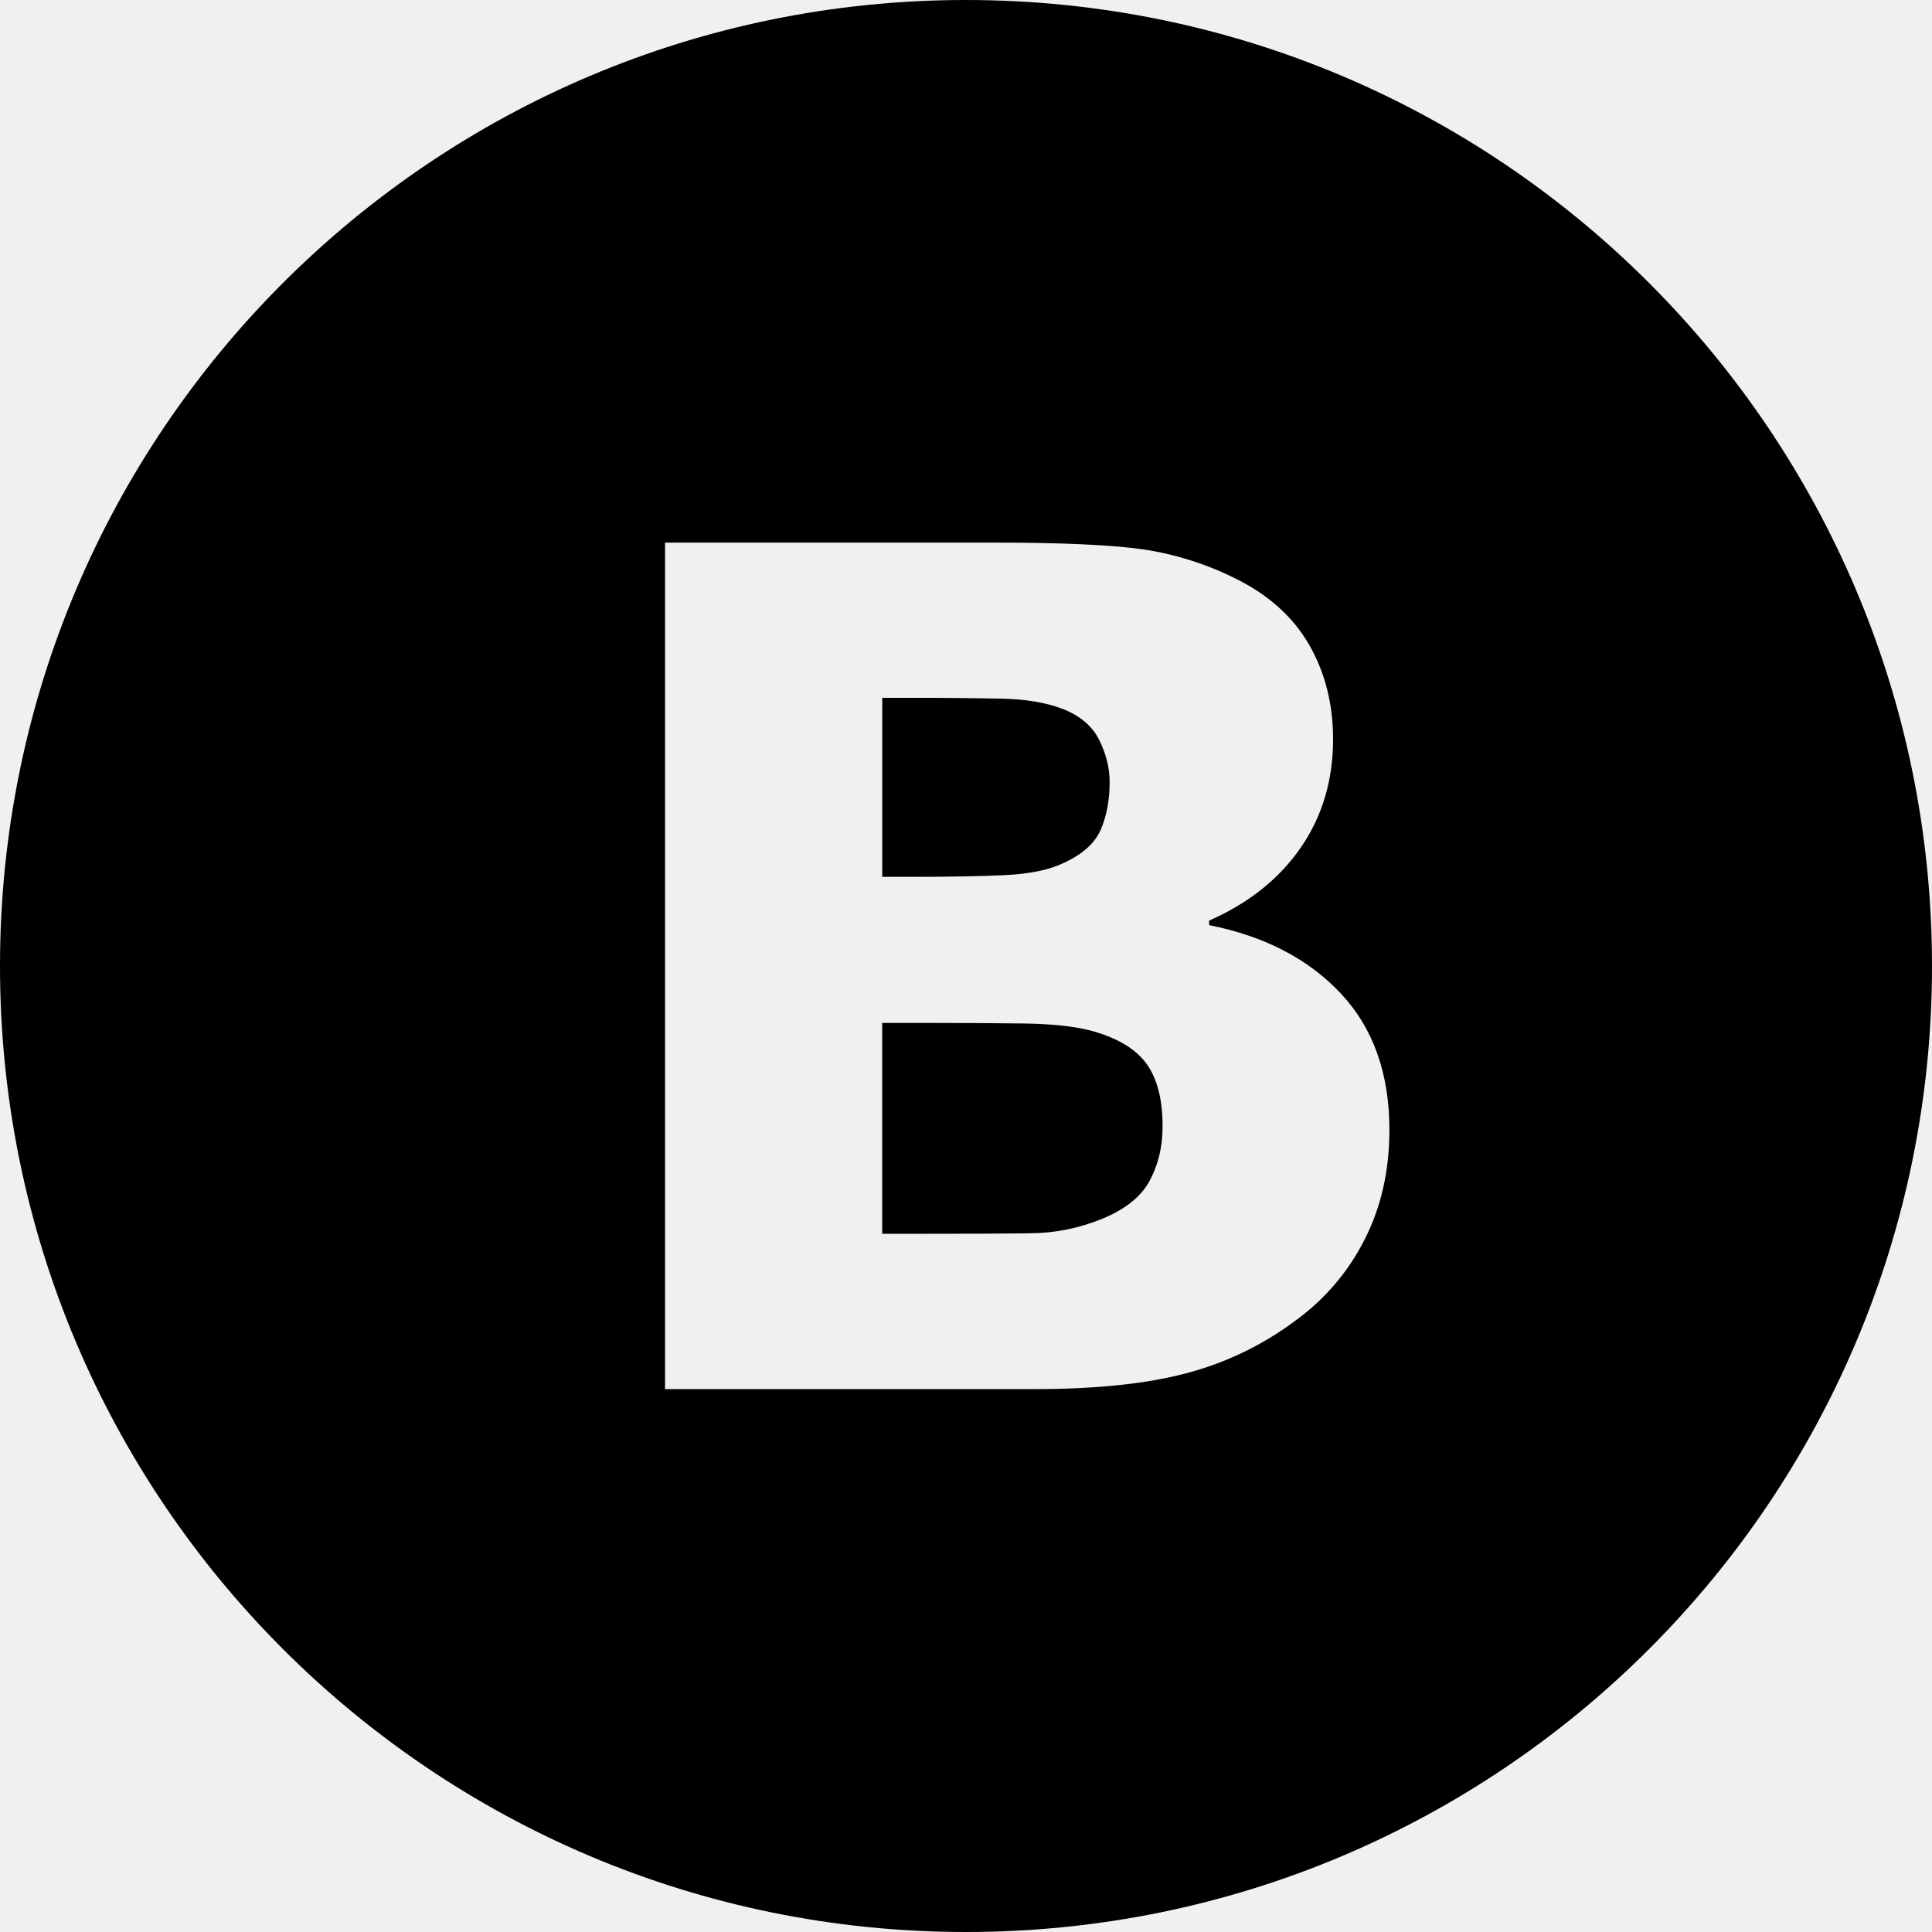
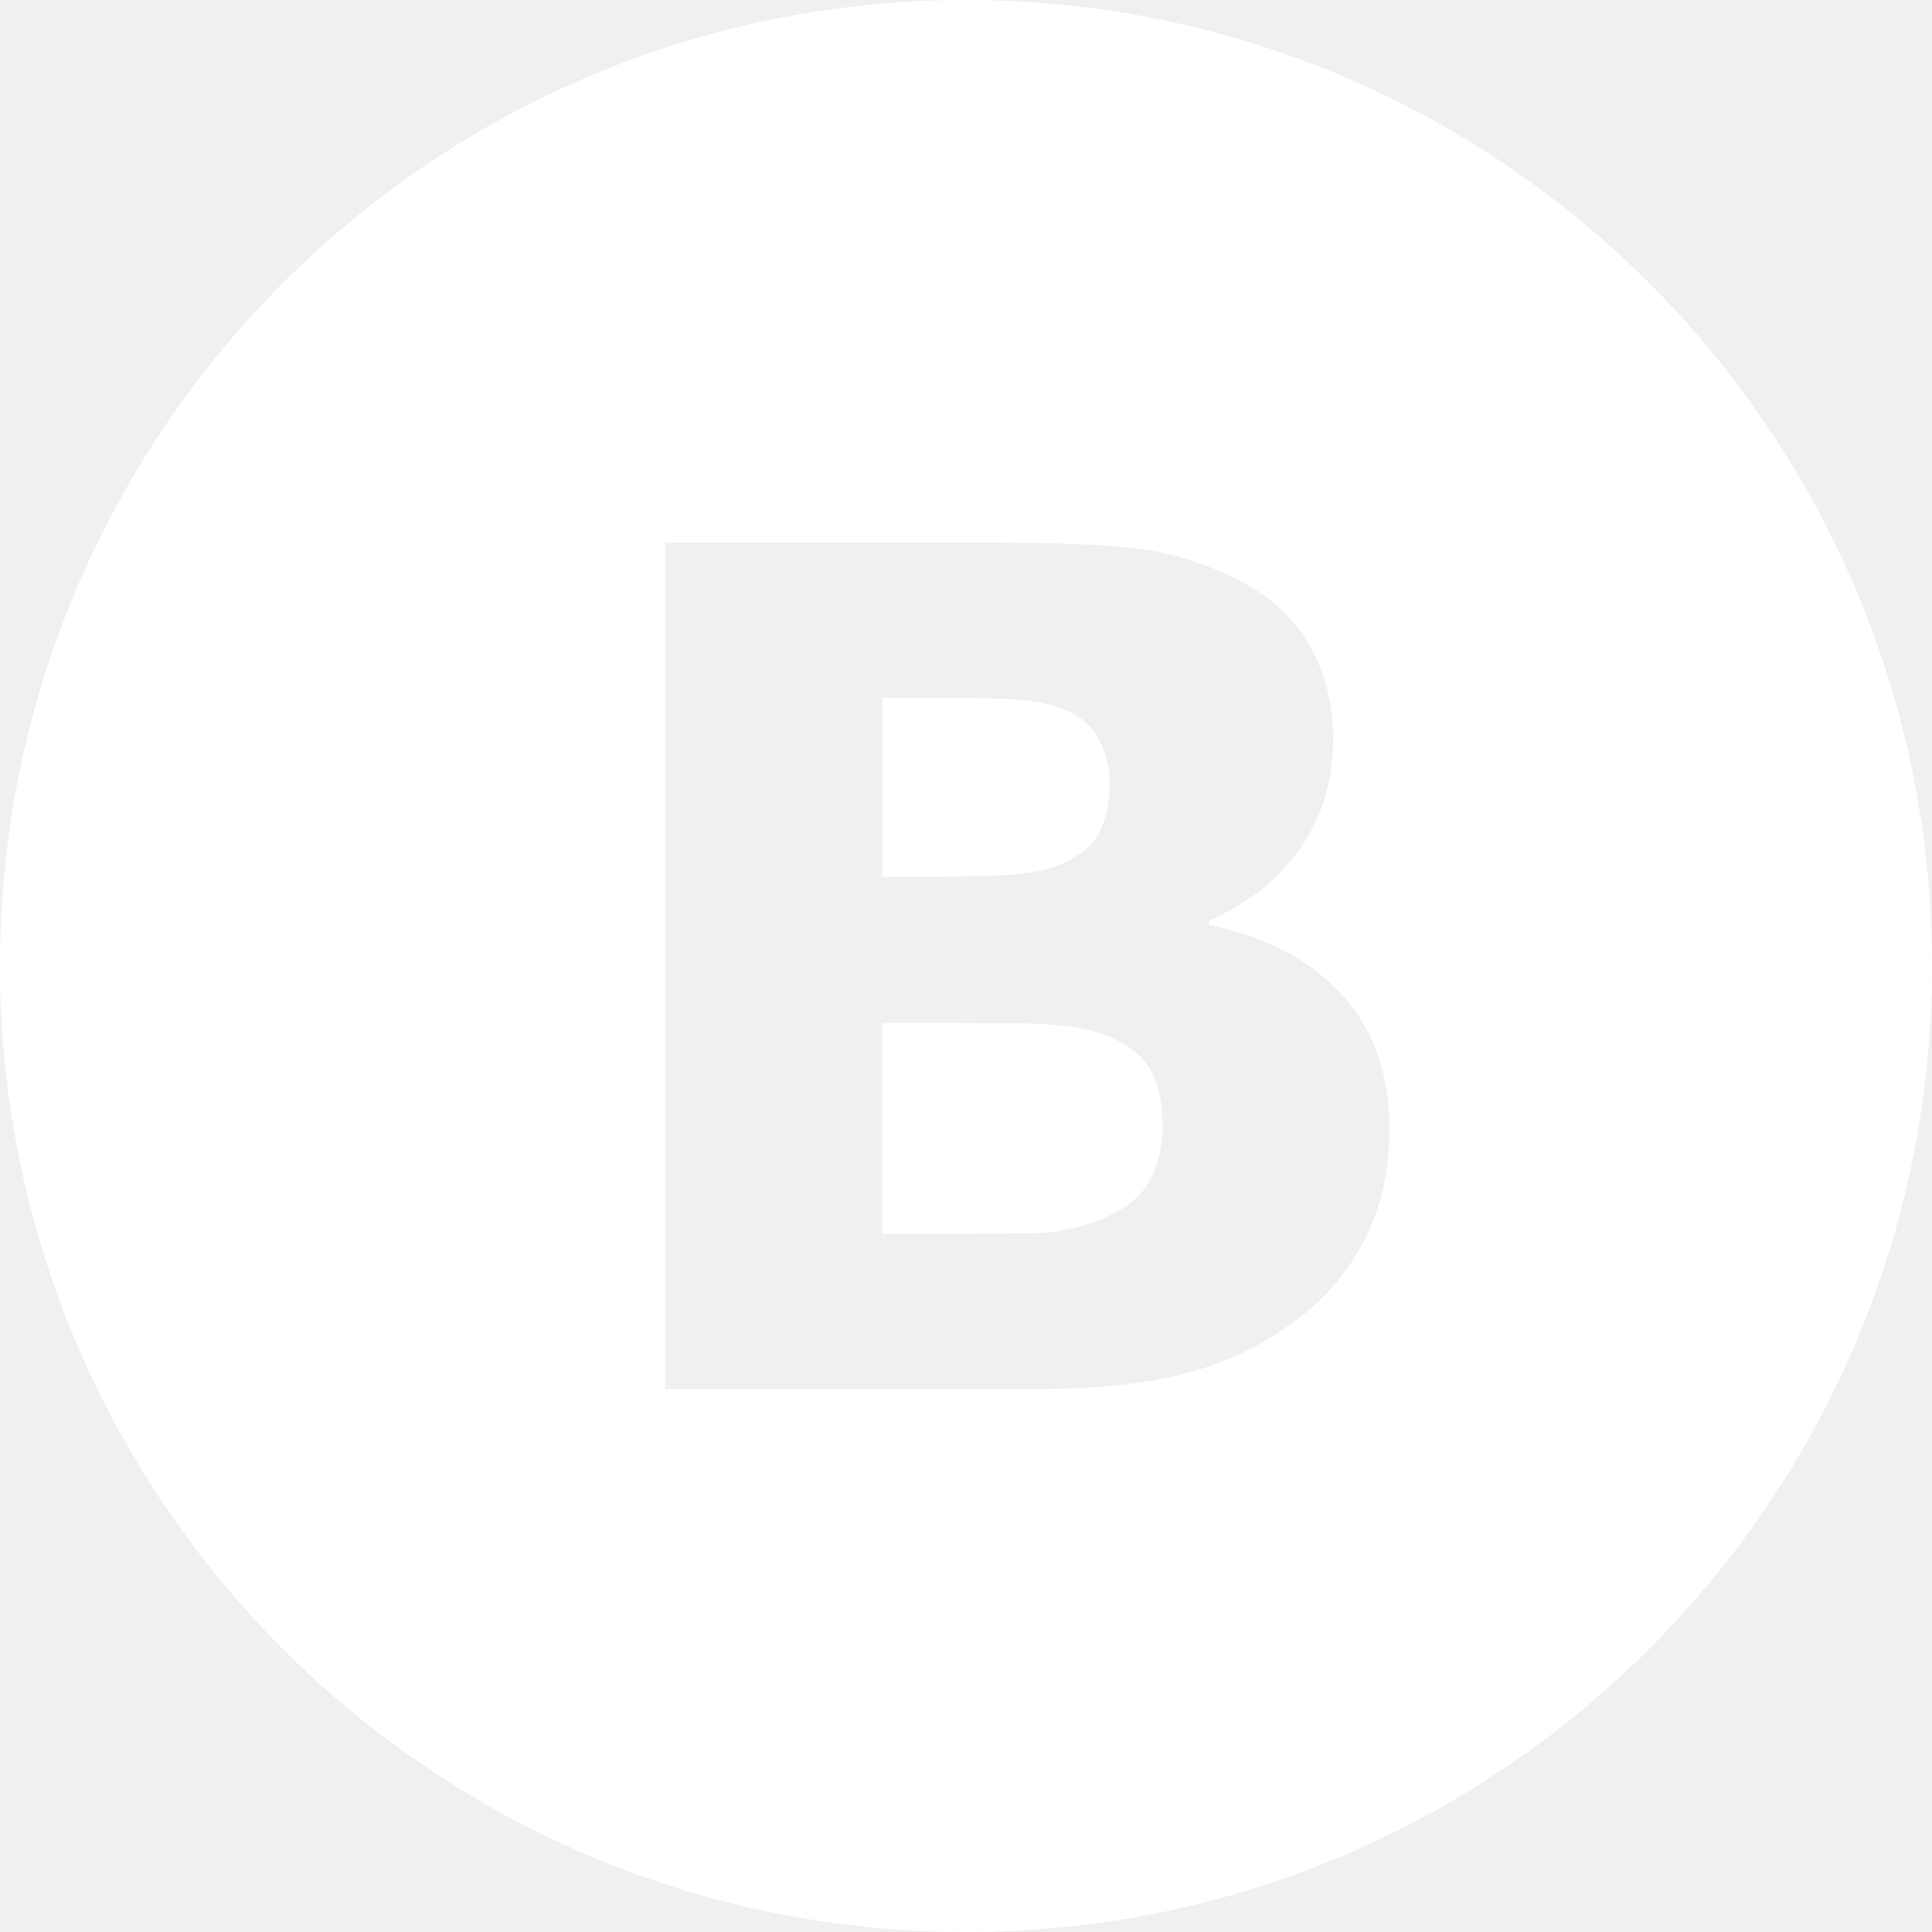
<svg xmlns="http://www.w3.org/2000/svg" width="32" height="32" viewBox="0 0 32 32">
-   <g fill="#000">
+   <g fill="#fff">
    <path d="M16.637 14.495c.402-.019.719-.082.951-.188.326-.145.54-.33.641-.559.101-.229.15-.496.15-.797 0-.232-.058-.465-.174-.697-.116-.232-.322-.405-.617-.517-.264-.1-.592-.155-.984-.165a76.242 76.242 0 0 0-1.652-.014h-.339v2.965h.565c.571 0 1.057-.009 1.459-.028zM18.118 17.084c-.282-.081-.672-.125-1.166-.132a127.97 127.97 0 0 0-1.55-.009h-.79v3.493h.264c1.014 0 1.74-.003 2.18-.009a3.2 3.2 0 0 0 1.212-.245c.377-.157.633-.364.774-.625s.214-.562.214-.9c0-.446-.088-.788-.261-1.03-.17-.241-.464-.423-.877-.543z" />
    <path d="M16 0C7.164 0 0 7.164 0 16c0 8.837 7.164 16 16 16 8.837 0 16-7.163 16-16 0-8.836-7.163-16-16-16zm6.602 20.531a3.73 3.73 0 0 1-1.124 1.327c-.552.415-1.161.71-1.823.886s-1.501.264-2.519.264h-6.121V8.987h5.443c1.13 0 1.957.038 2.48.113a5.126 5.126 0 0 1 1.561.5c.533.27.929.632 1.189 1.087.26.455.392.975.392 1.558 0 .678-.179 1.278-.536 1.795-.358.518-.863.92-1.517 1.208v.075c.917.182 1.642.559 2.179 1.13.537.571.807 1.325.807 2.261 0 .678-.138 1.283-.411 1.817z" />
  </g>
</svg>
